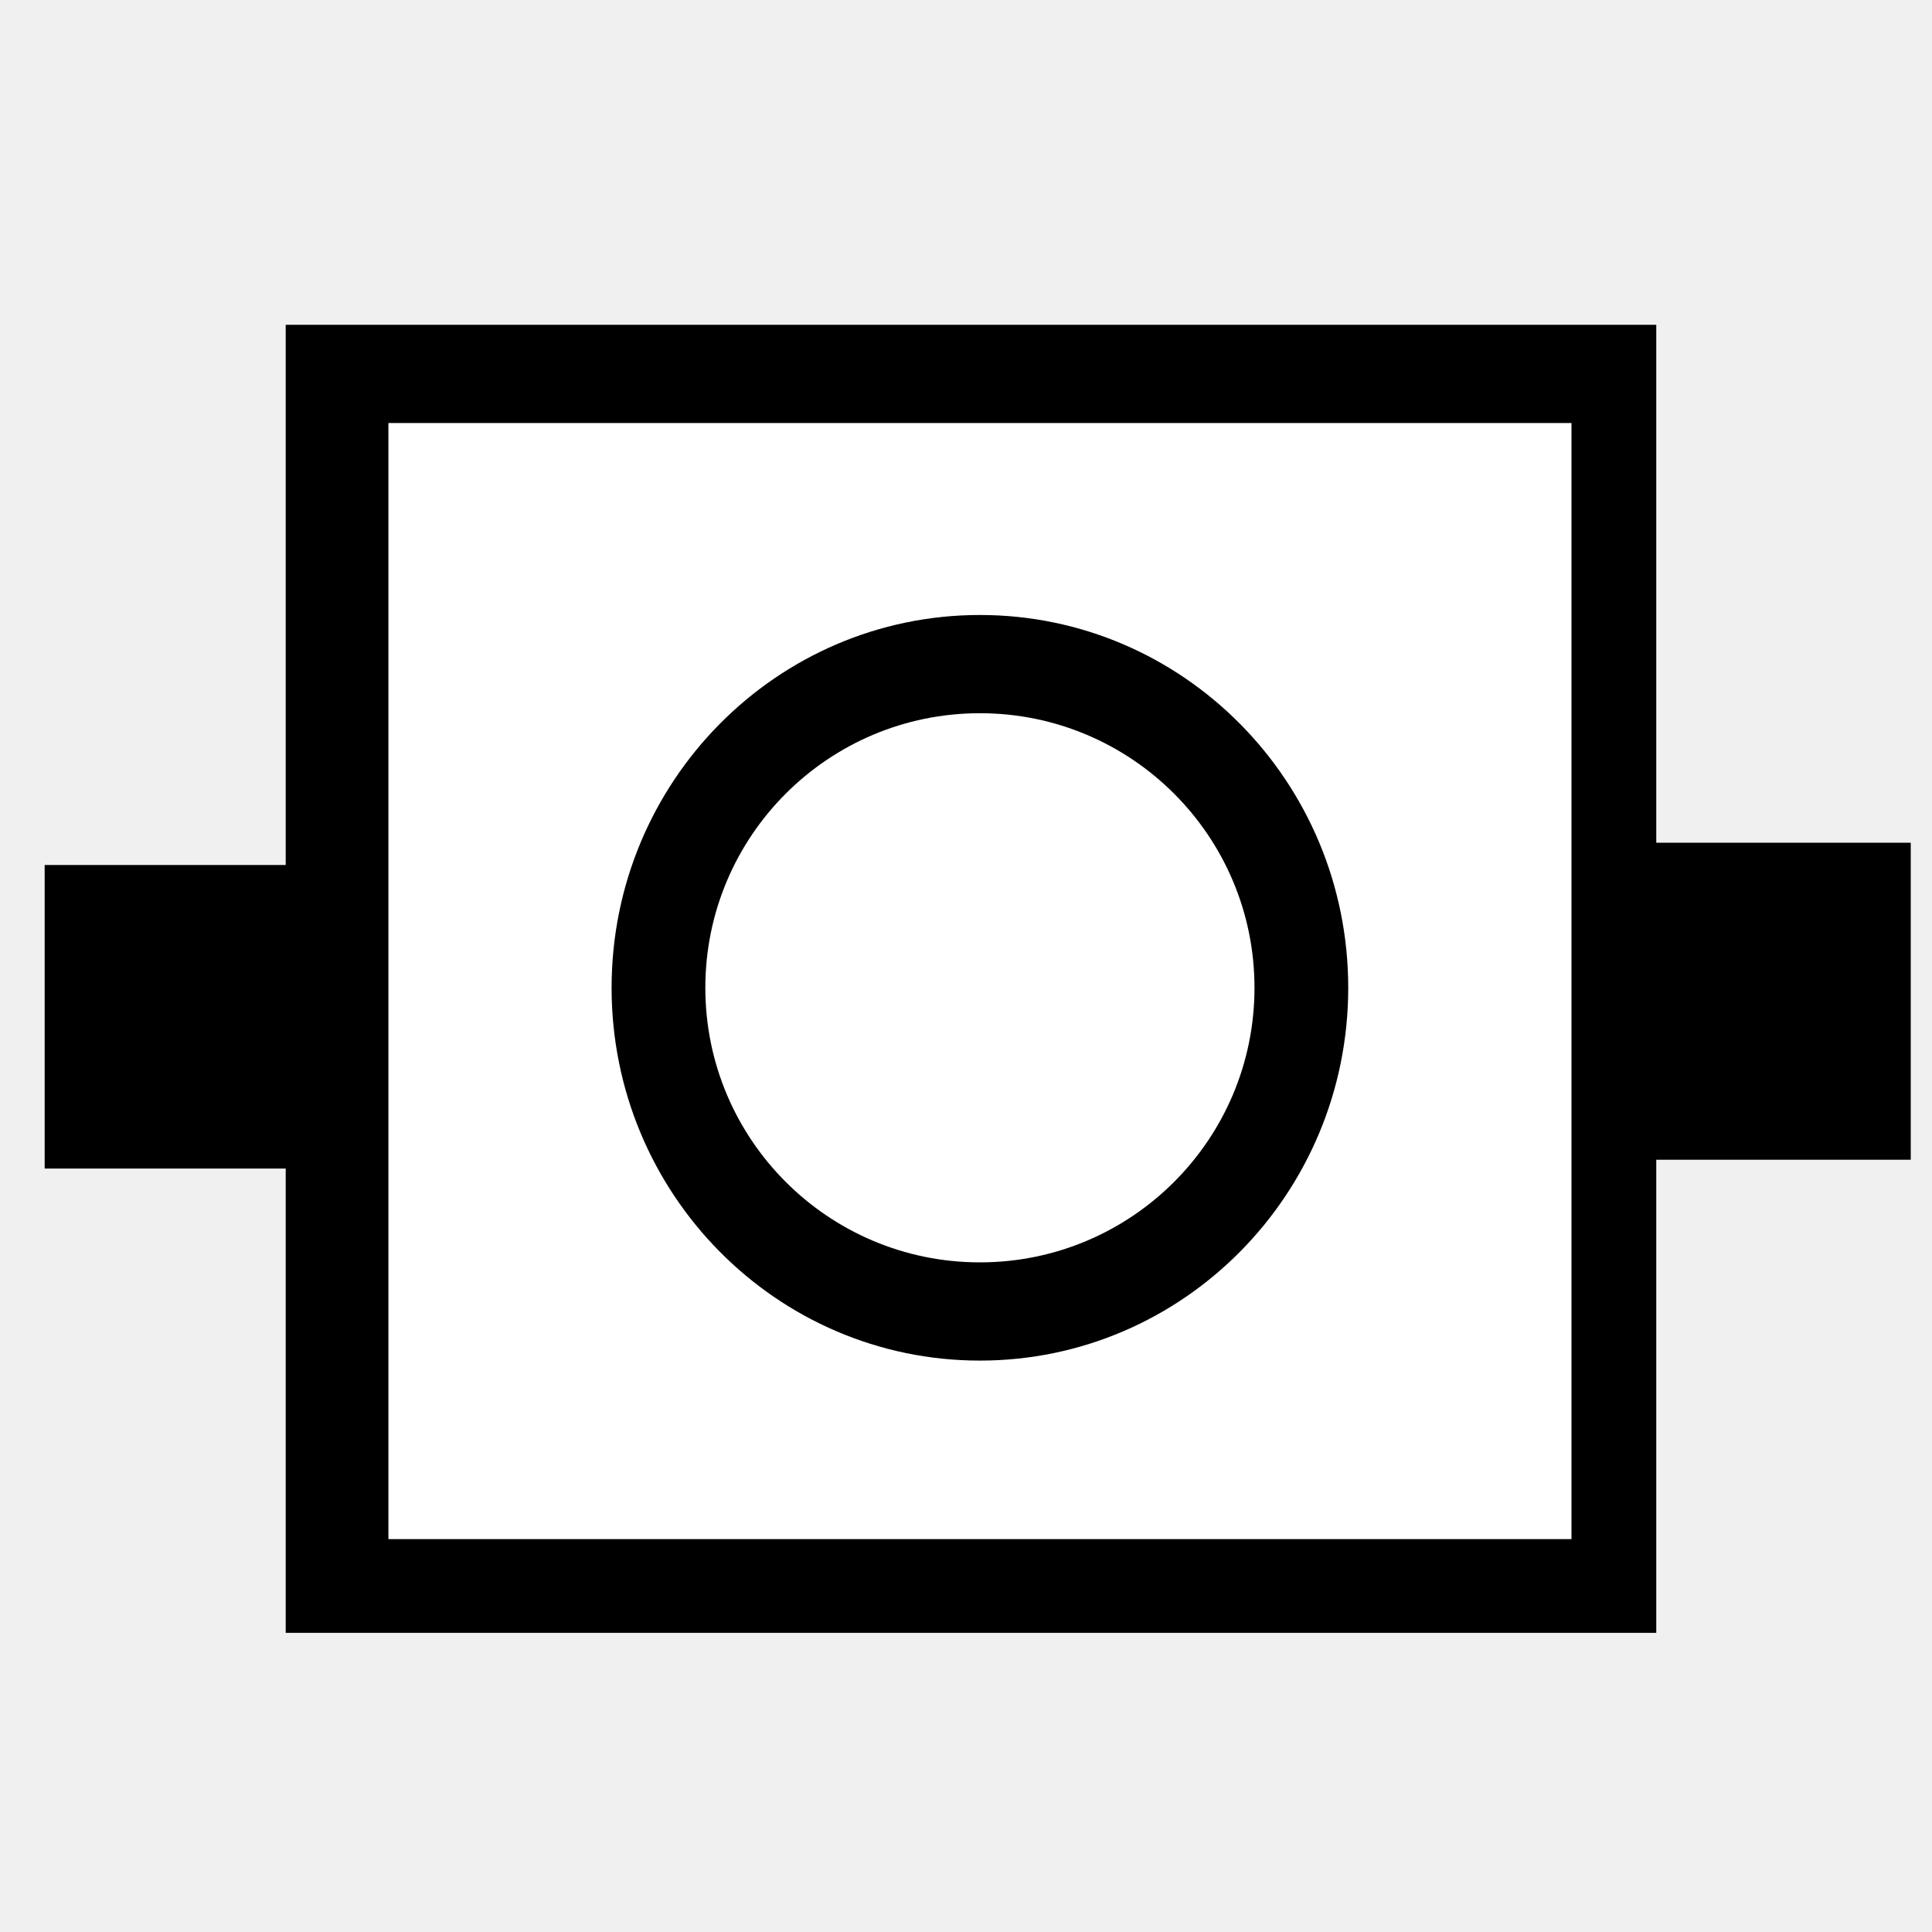
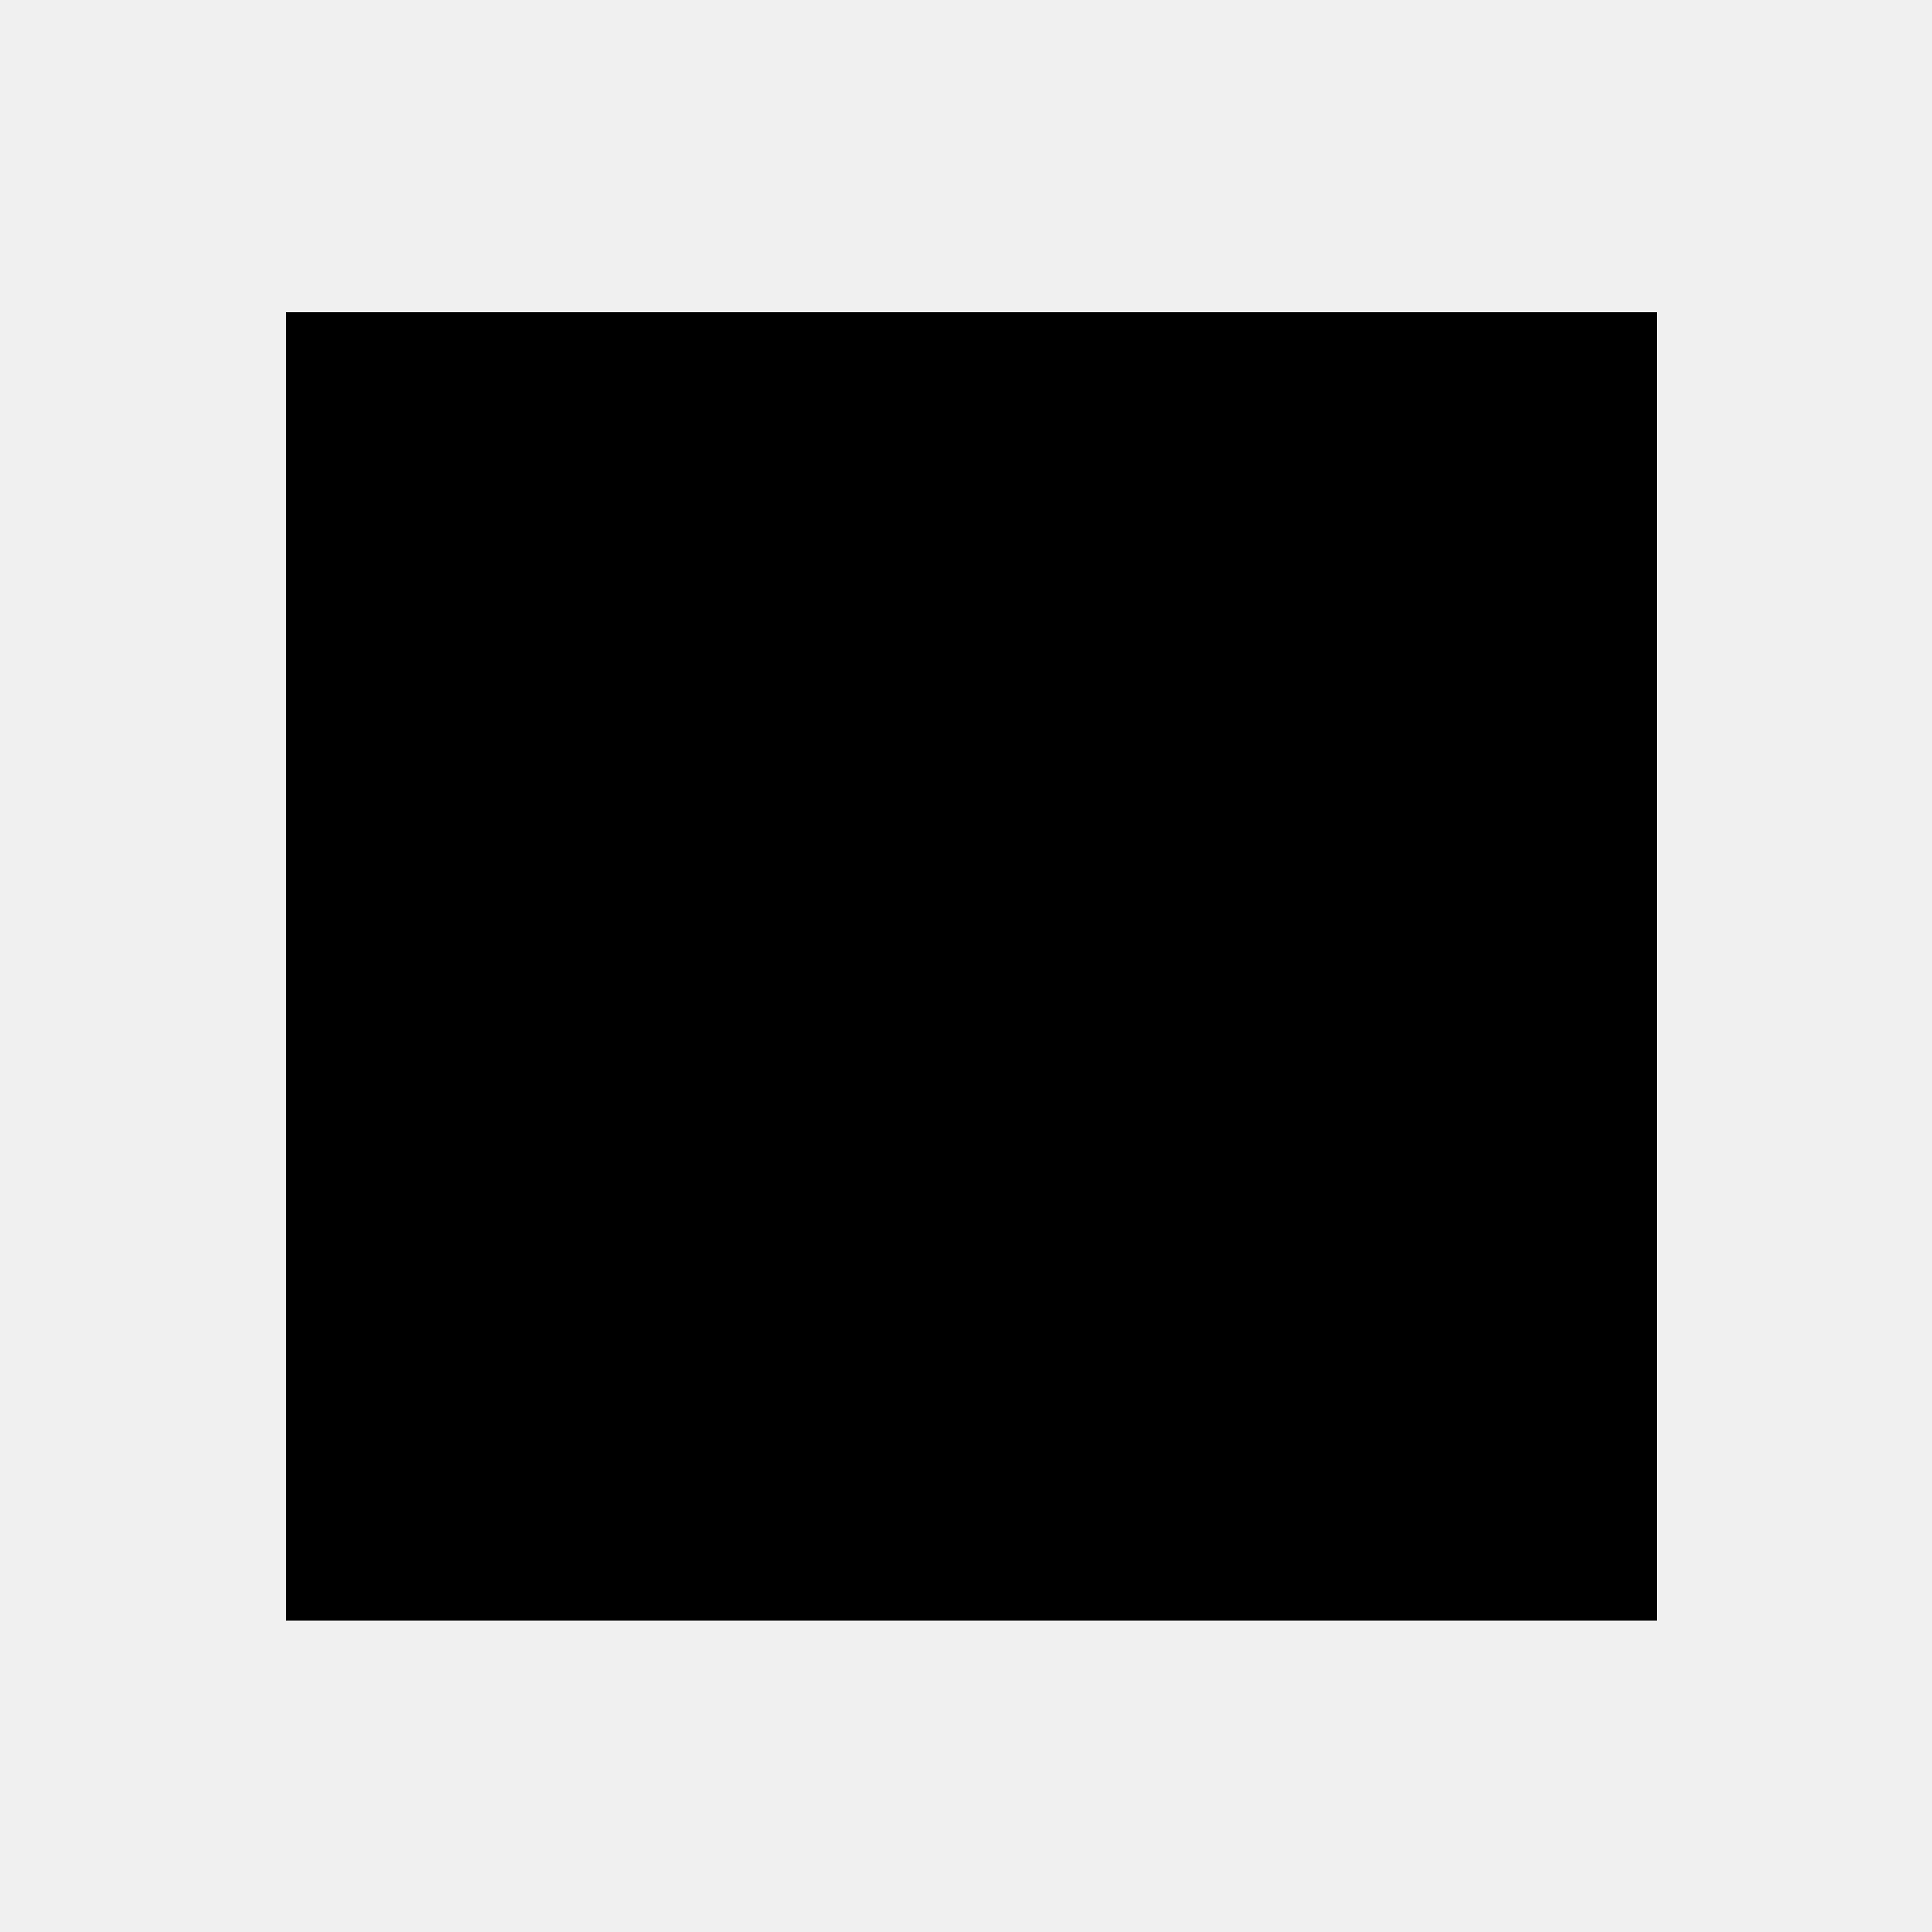
- <svg xmlns="http://www.w3.org/2000/svg" version="1.1" id="svg3448" viewBox="0 0 25 25" height="25" width="25">
-   <defs id="defs3450" />
-   <g transform="translate(0,-1027.362)" id="layer1">
-     <rect y="1031.565" x="3.697" height="16.926" width="17.735" id="rect3466" fill="param(fill) #000" stroke="param(outline) #FFF" stroke-width="param(outline-width) 1" size="param(size) 0.5" />
-     <rect y="1032.836" x="5.026" height="14.442" width="15.309" id="rect3468" style="fill:#ffffff" />
-     <ellipse ry="4.824" rx="4.766" cy="1040.144" cx="12.68" id="path3470" fill="param(fill) #000" stroke="param(outline) #FFF" stroke-width="param(outline-width) 1" size="param(size) 0.5" />
-     <circle r="3.553" cy="1040.144" cx="12.68" id="path3472" style="fill:#ffffff" />
-     <rect y="1038.555" x="0.578" height="3.928" width="3.986" id="rect3474" fill="param(fill) #000" stroke="param(outline) #FFF" stroke-width="param(outline-width) 1" size="param(size) 0.5" />
-     <rect y="1038.267" x="21.028" height="4.102" width="3.697" id="rect3476" fill="param(fill) #000" stroke="param(outline) #FFF" stroke-width="param(outline-width) 1" size="param(size) 0.5" />
-   </g>
+ <svg xmlns="http://www.w3.org/2000/svg" viewBox="0 0 25 25" height="25" width="25" version="1.1" id="svg2">
+   <path fill="param(fill) #fff" stroke="param(outline) #000" stroke-width="1" d="M3.7 4.04h17.74v16.93H3.7Z" id="path1" />
+   <ellipse ry="4.82" rx="4.77" cy="12.5" cx="12.68" fill="none" stroke="param(outline) #000" stroke-width="1" id="ellipse1" />
+   <path d="M0 12.5h3.7m17.73 0h3.7" fill="none" stroke="param(outline) #000" stroke-width="param(outline-width) 1" id="path2" />
</svg>
